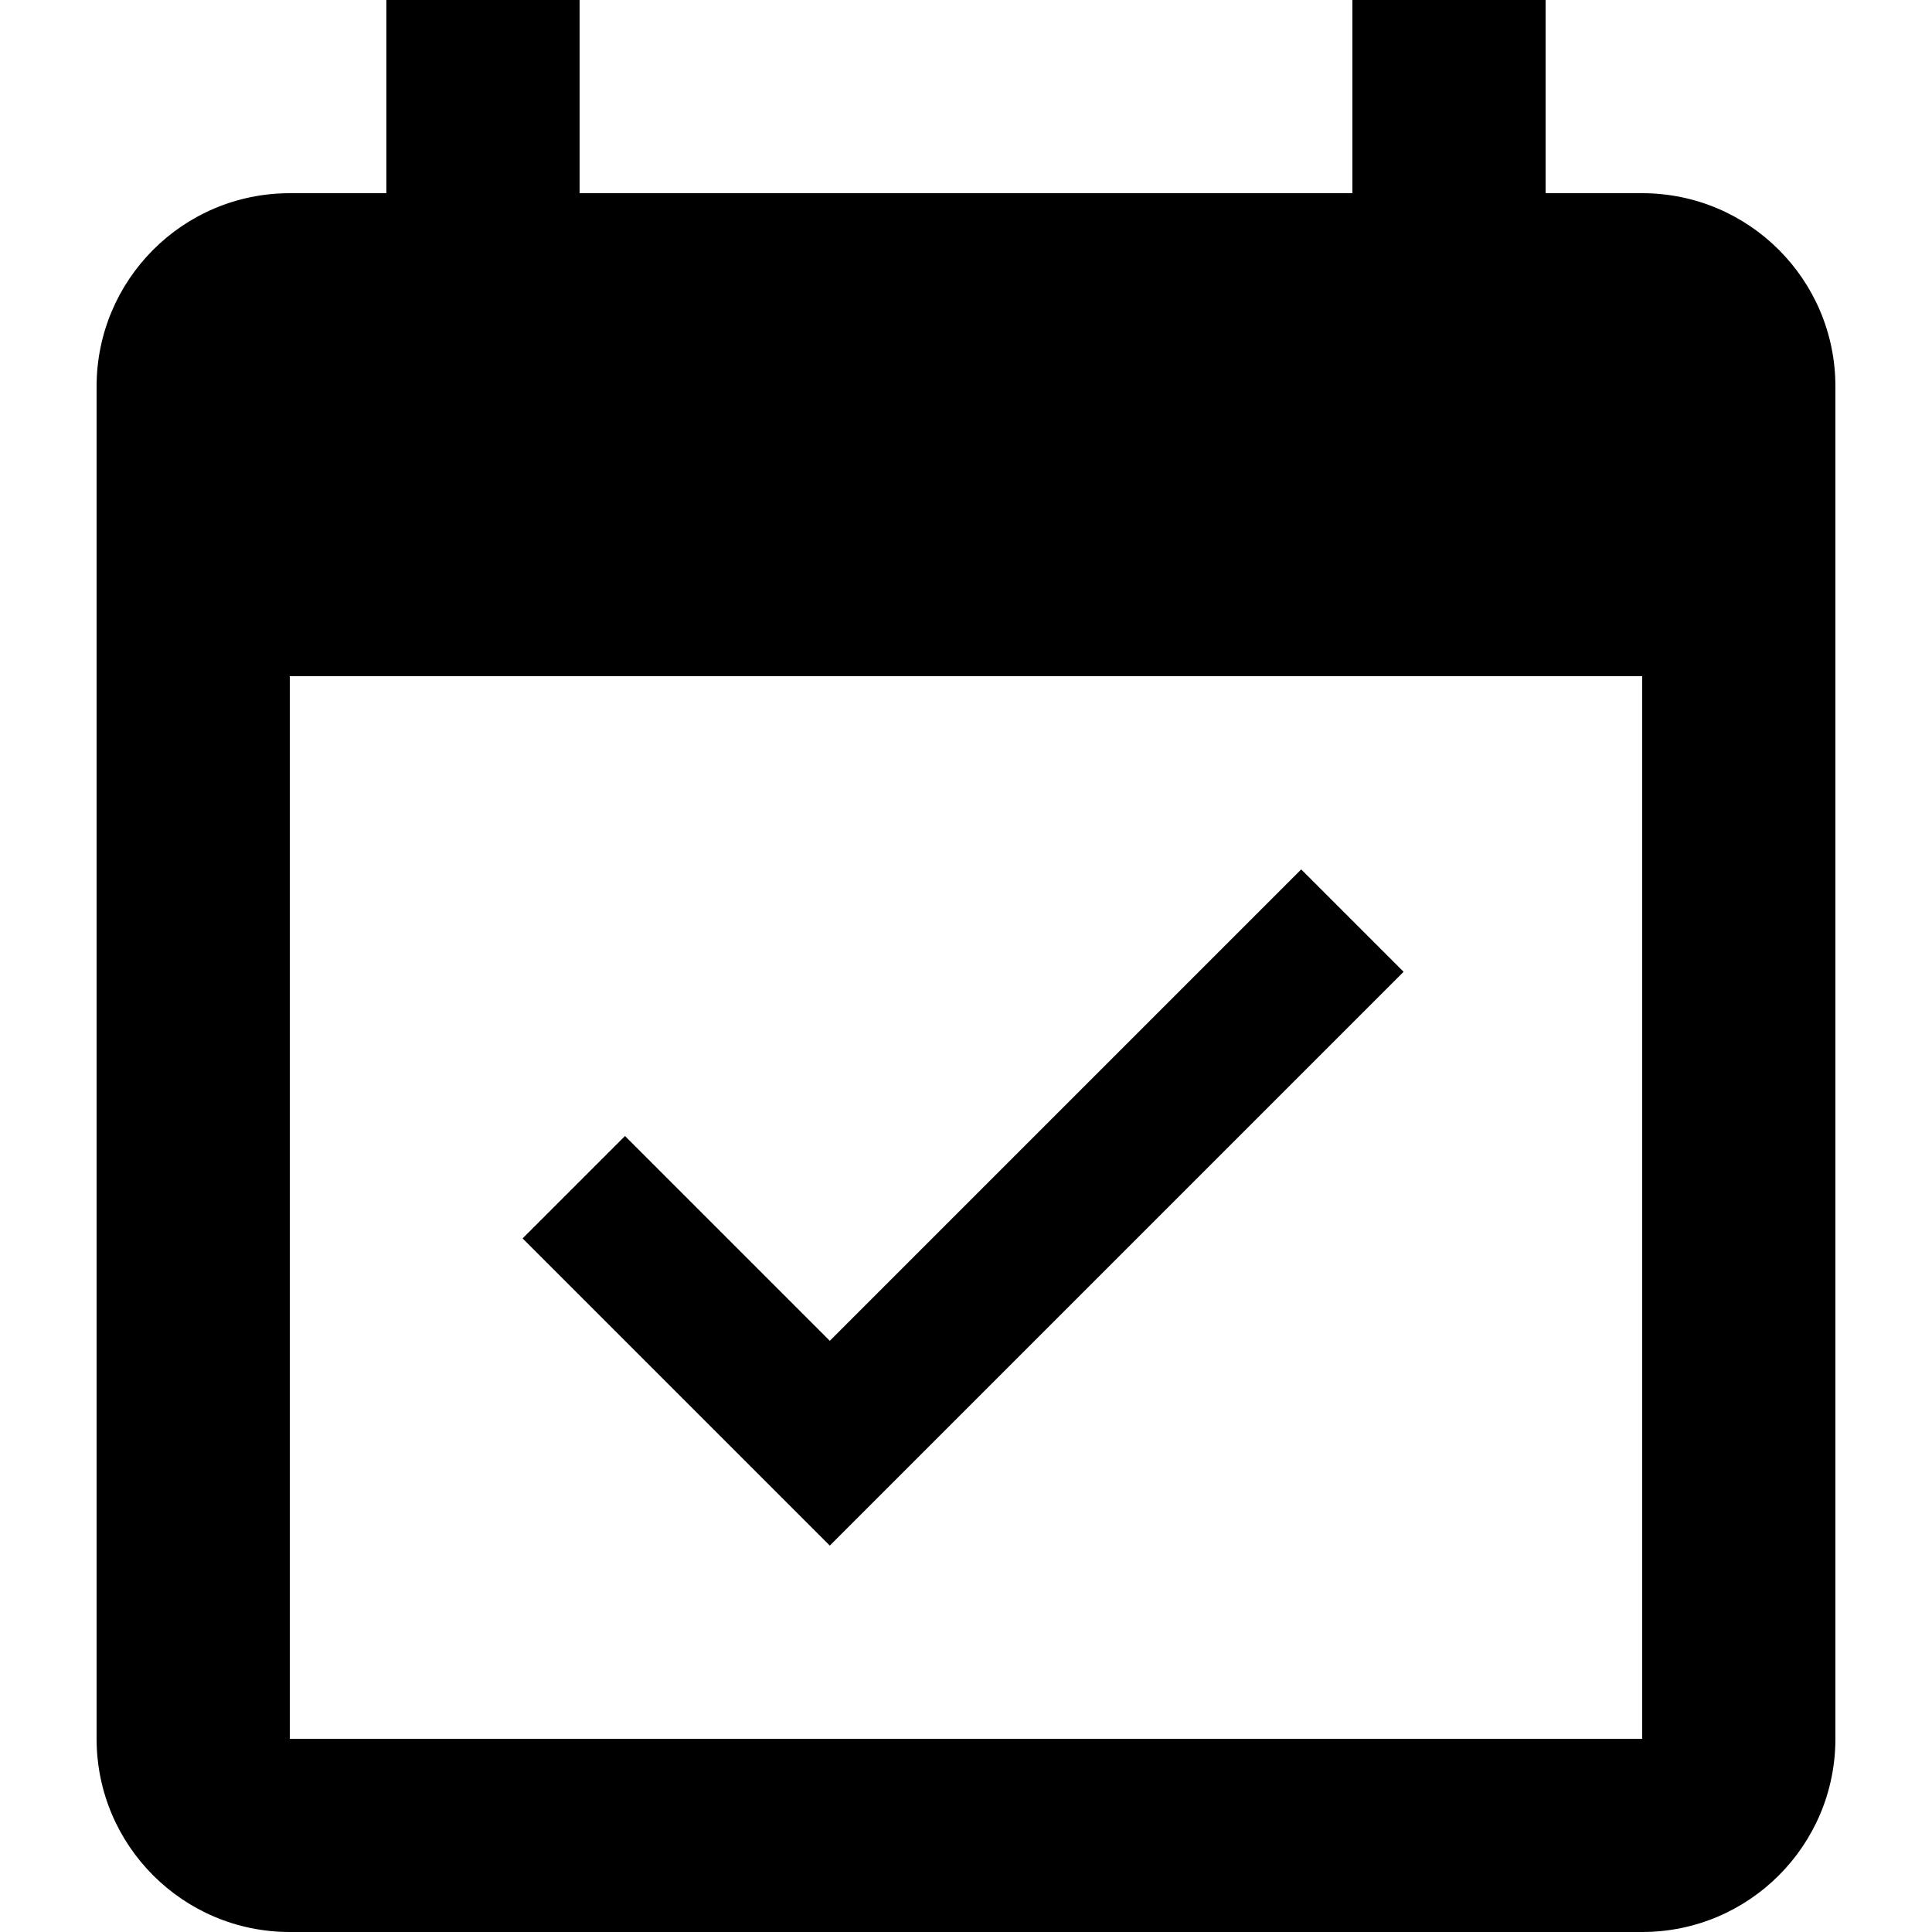
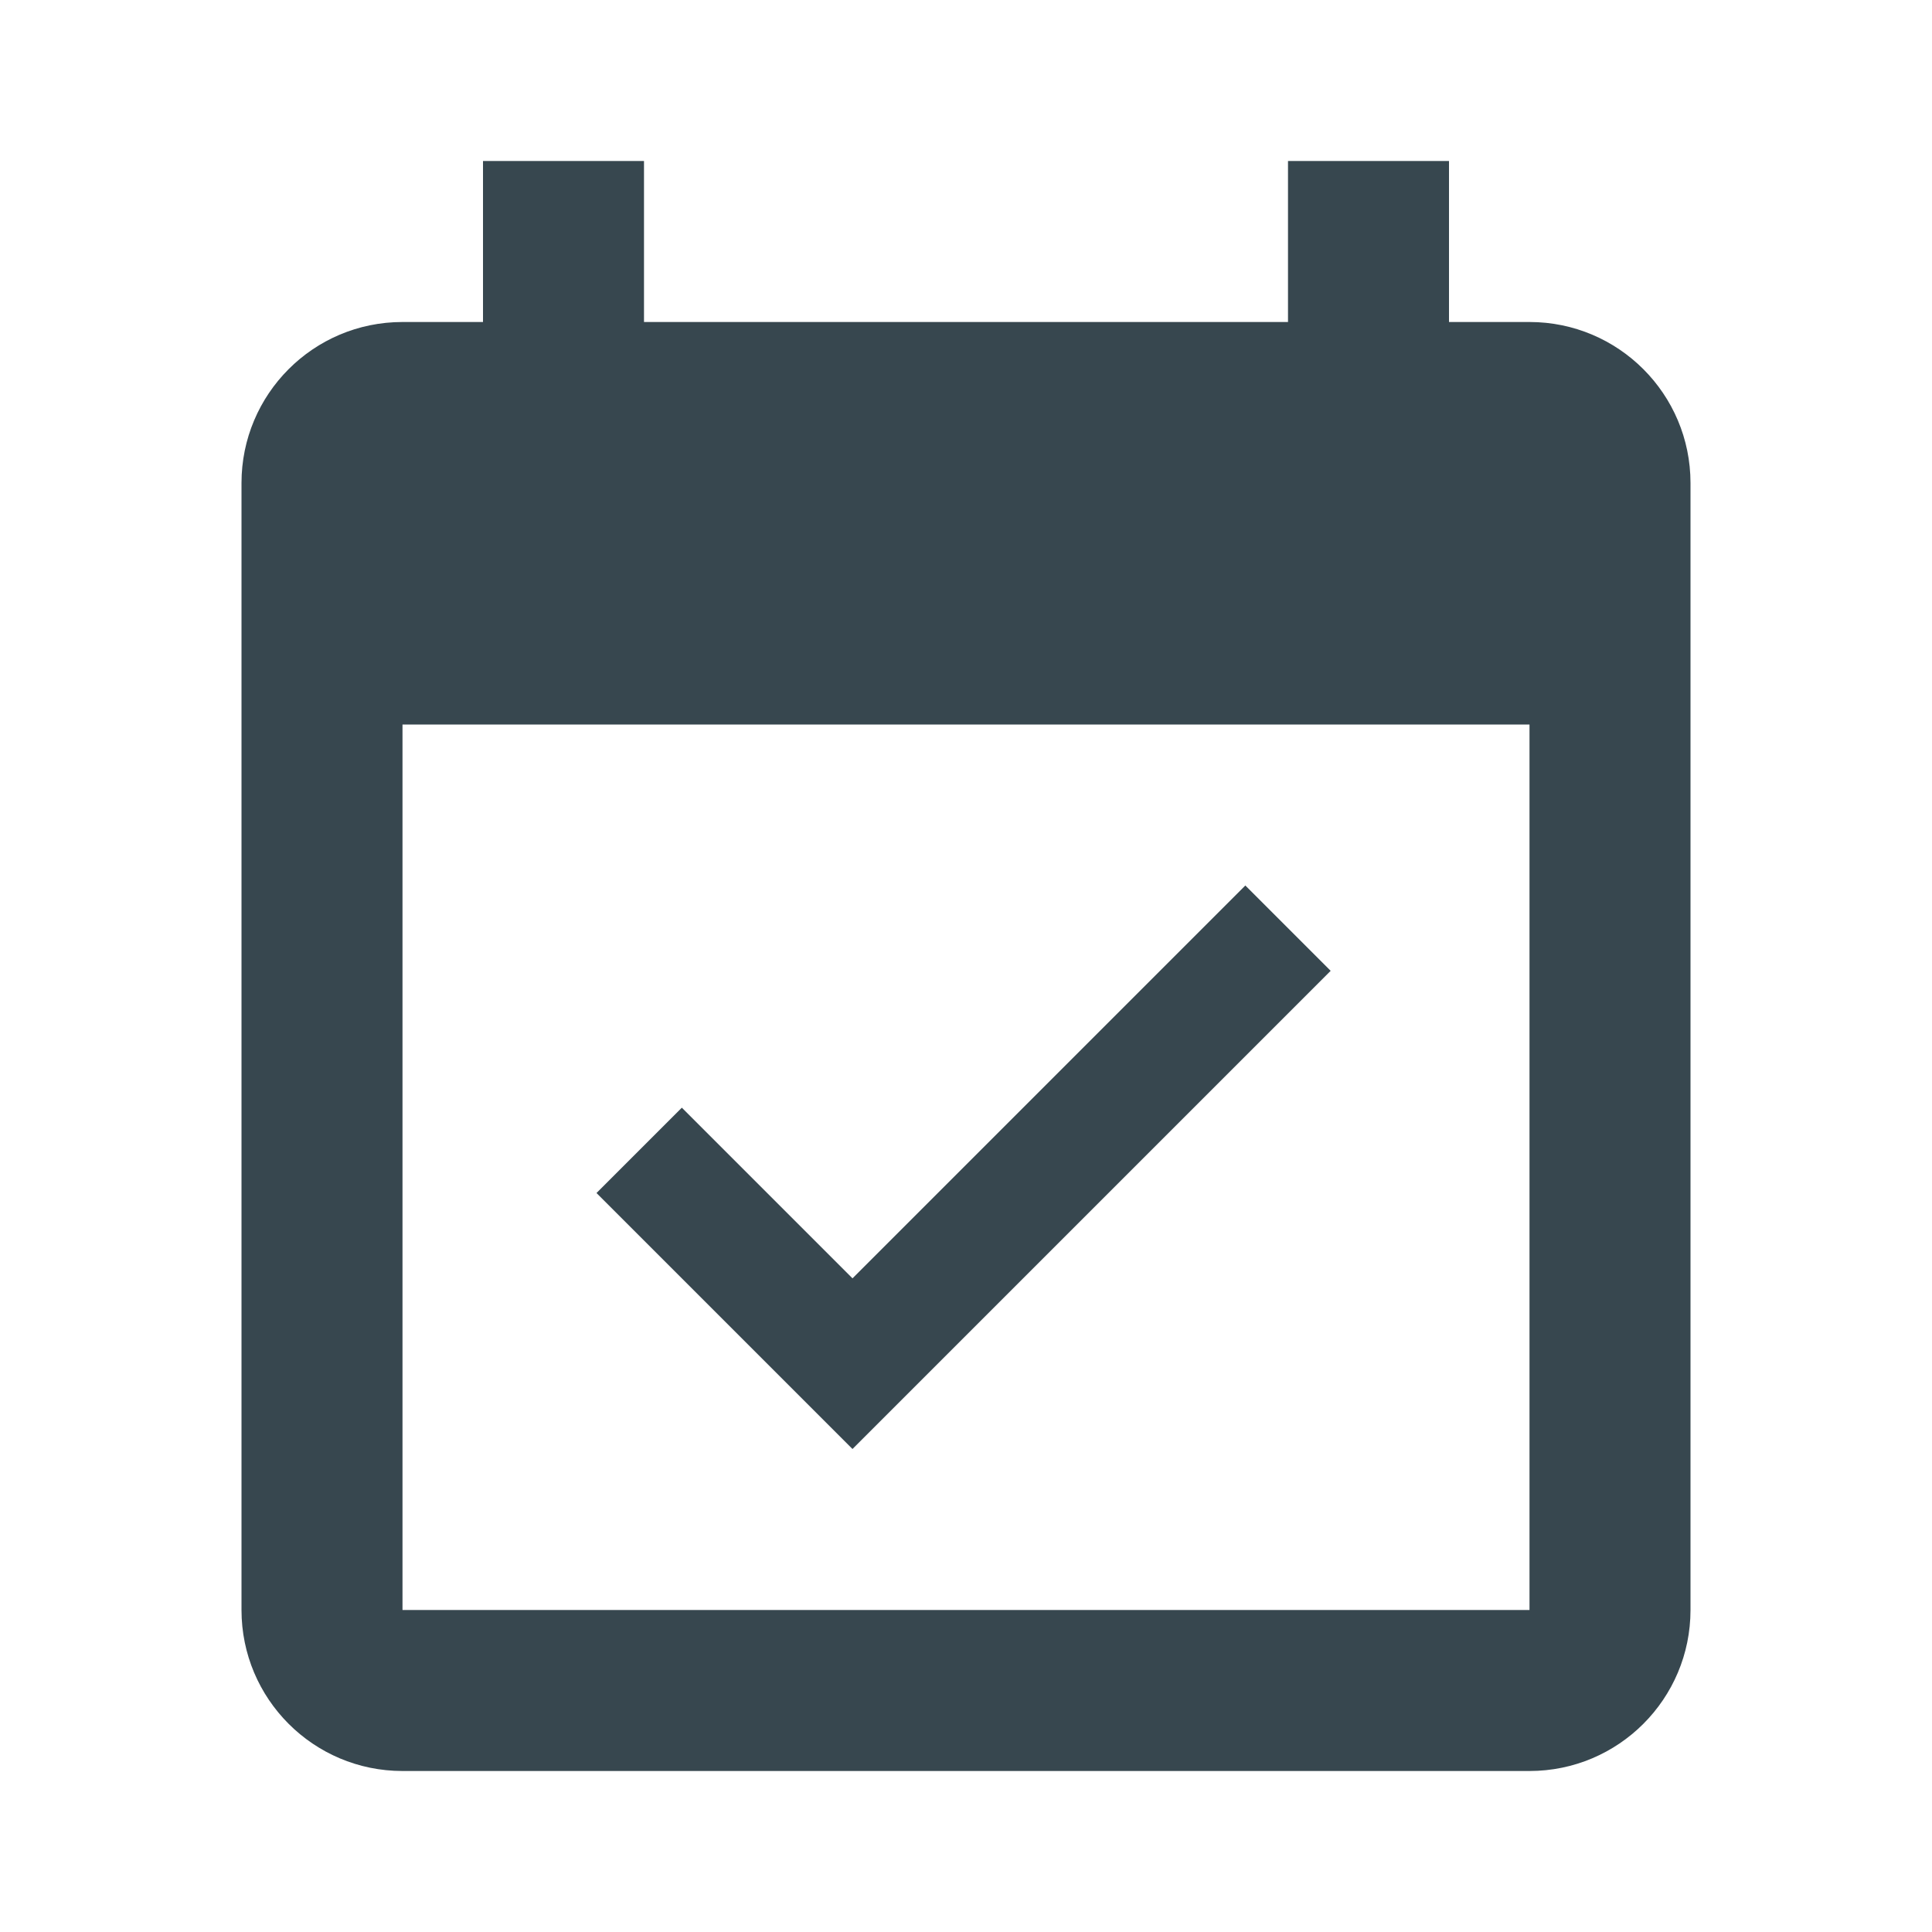
<svg xmlns="http://www.w3.org/2000/svg" version="1.1" viewBox="0 0 24 24">
-   <path d="m20.4 21.6h-16.8v-13.2h16.8m0-6h-1.2v-2.4h-2.4v2.4h-9.6v-2.4h-2.4v2.4h-1.2c-1.332 0-2.4 1.08-2.4 2.4v16.8a2.4 2.4 0 0 0 2.4 2.4h16.8a2.4 2.4 0 0 0 2.4-2.4v-16.8a2.4 2.4 0 0 0-2.4-2.4m-2.964 9.672-1.272-1.272-5.856 5.856-2.544-2.544-1.272 1.272 3.816 3.816z" stroke-width="1.2" />
+   <path d="m19 20h-14v-11h14m0-5h-1v-2h-2v2h-8v-2h-2v2h-1c-1.11 0-2 0.9-2 2v14a2 2 0 0 0 2 2h14a2 2 0 0 0 2-2v-14a2 2 0 0 0-2-2m-2.47 8.06-1.06-1.06-4.88 4.88-2.12-2.12-1.06 1.06 3.18 3.18z" fill="#37474f" />
</svg>
